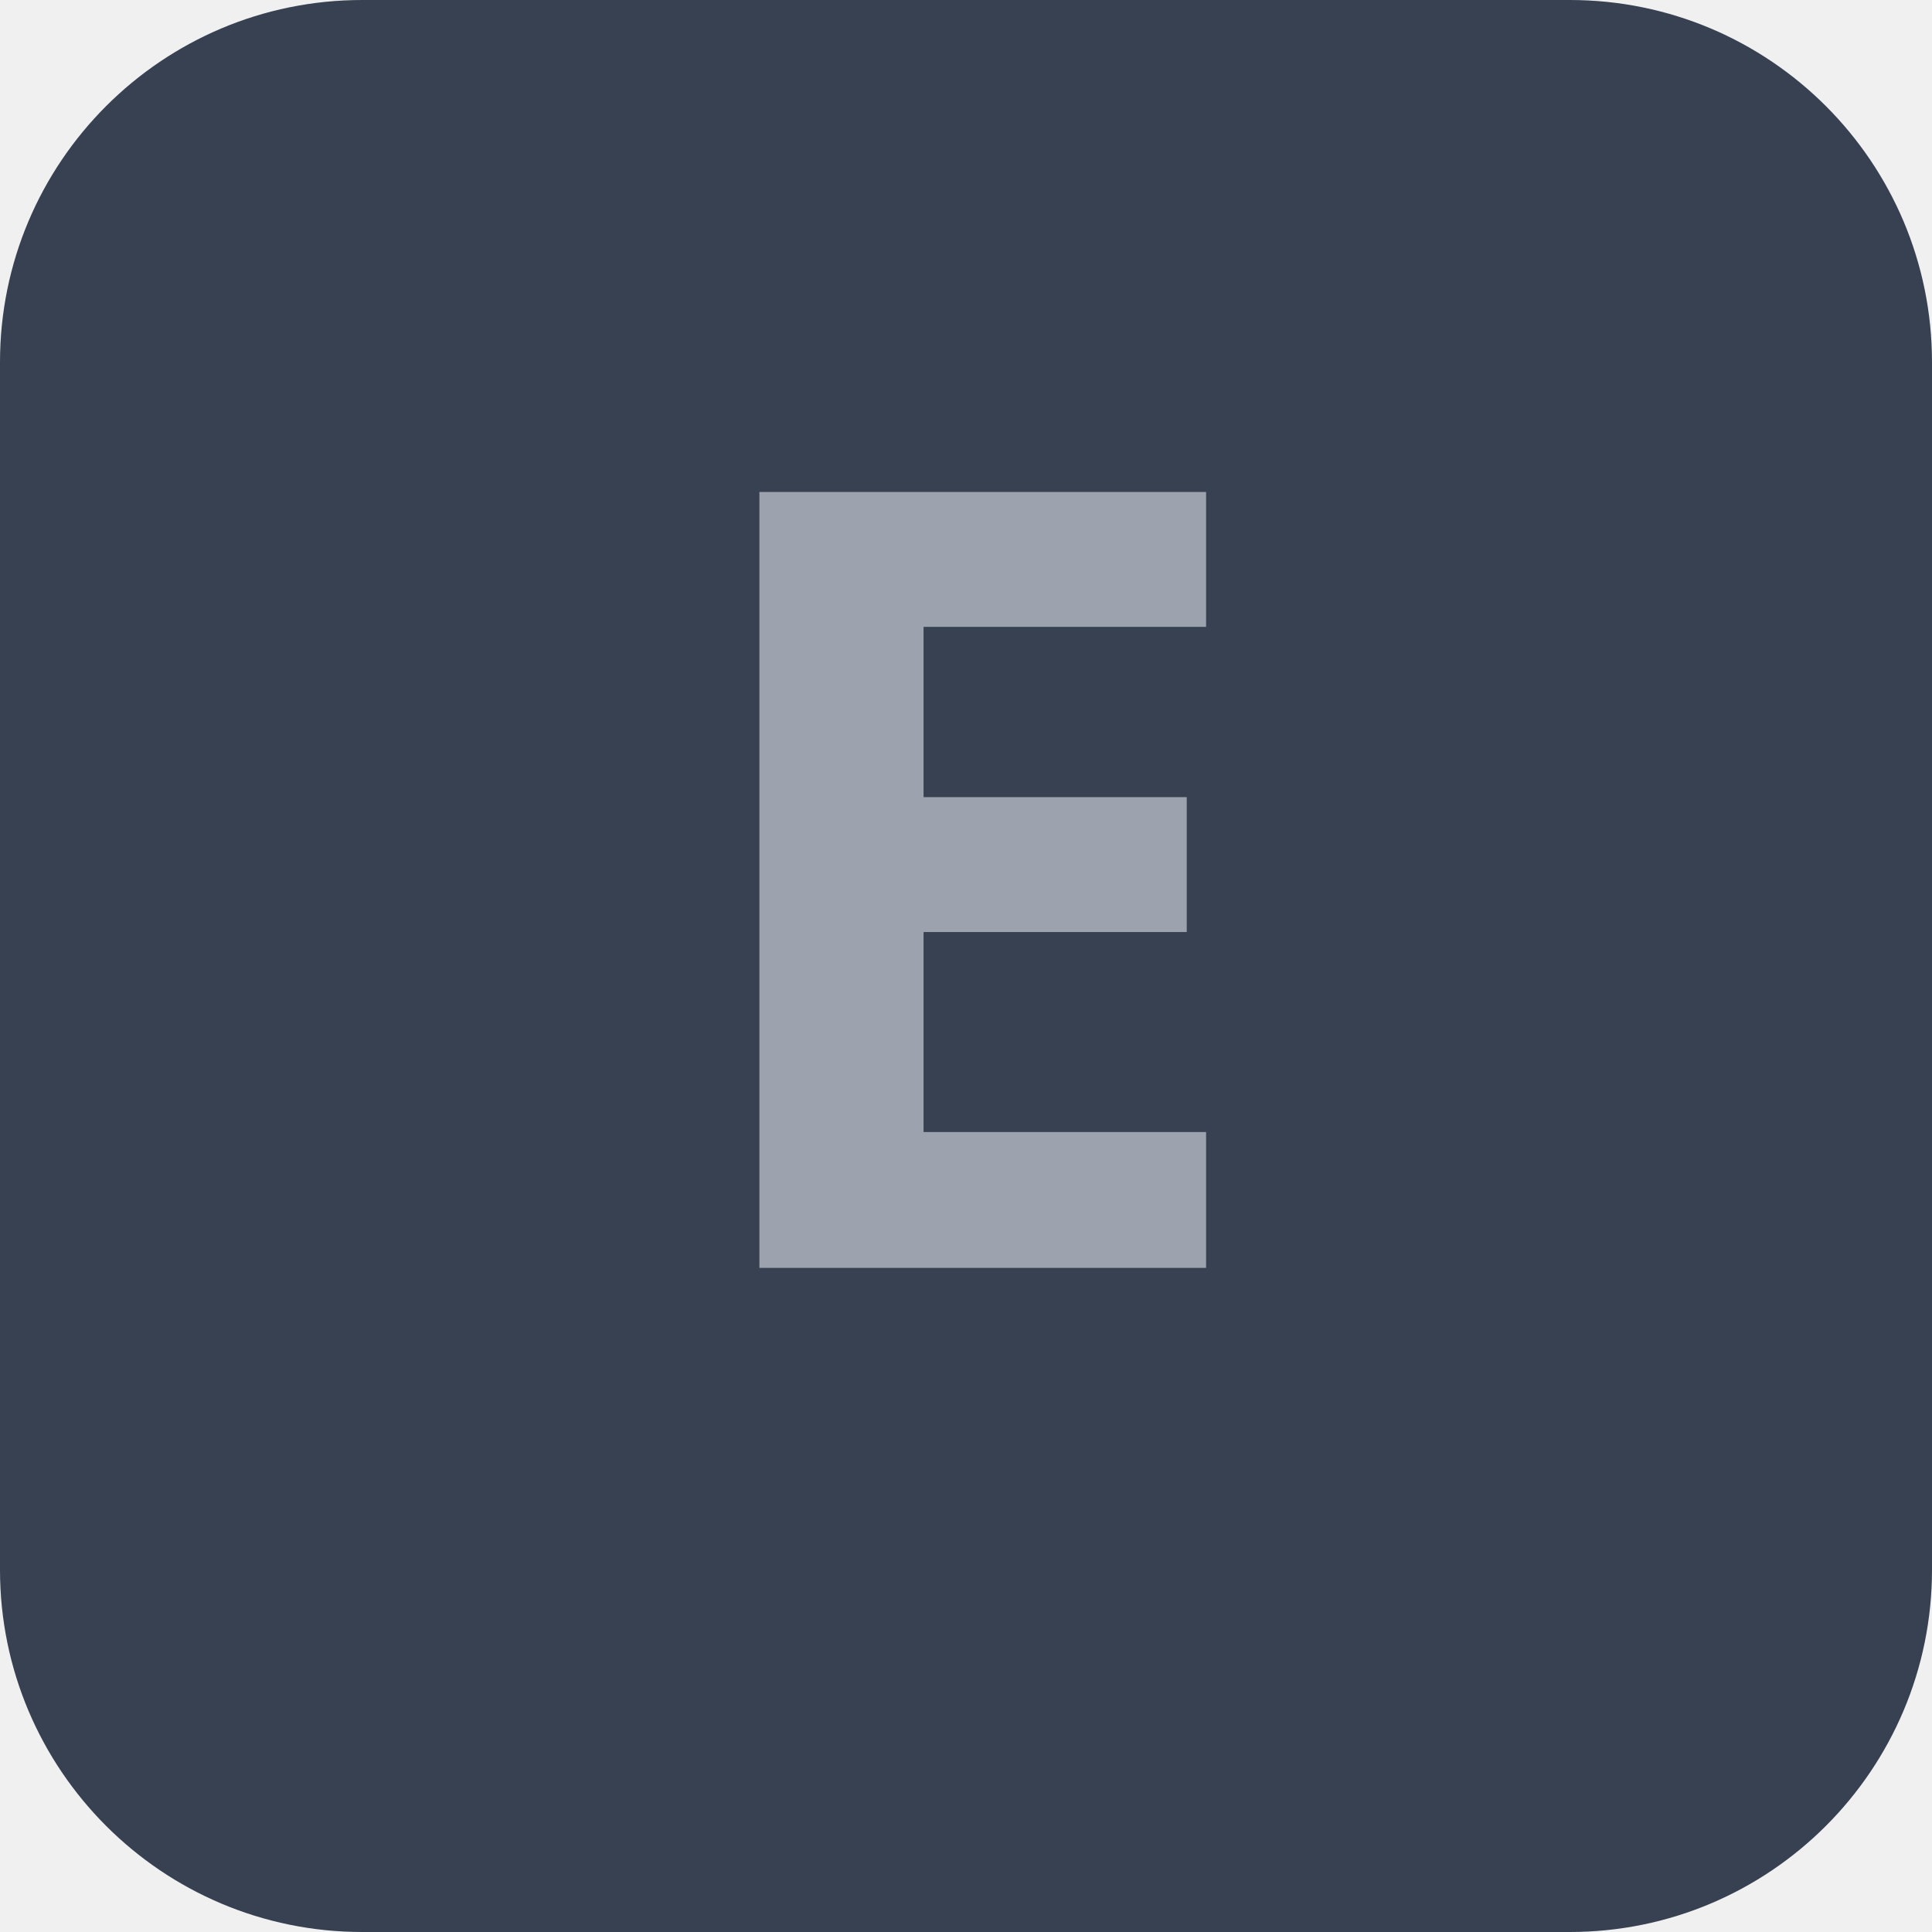
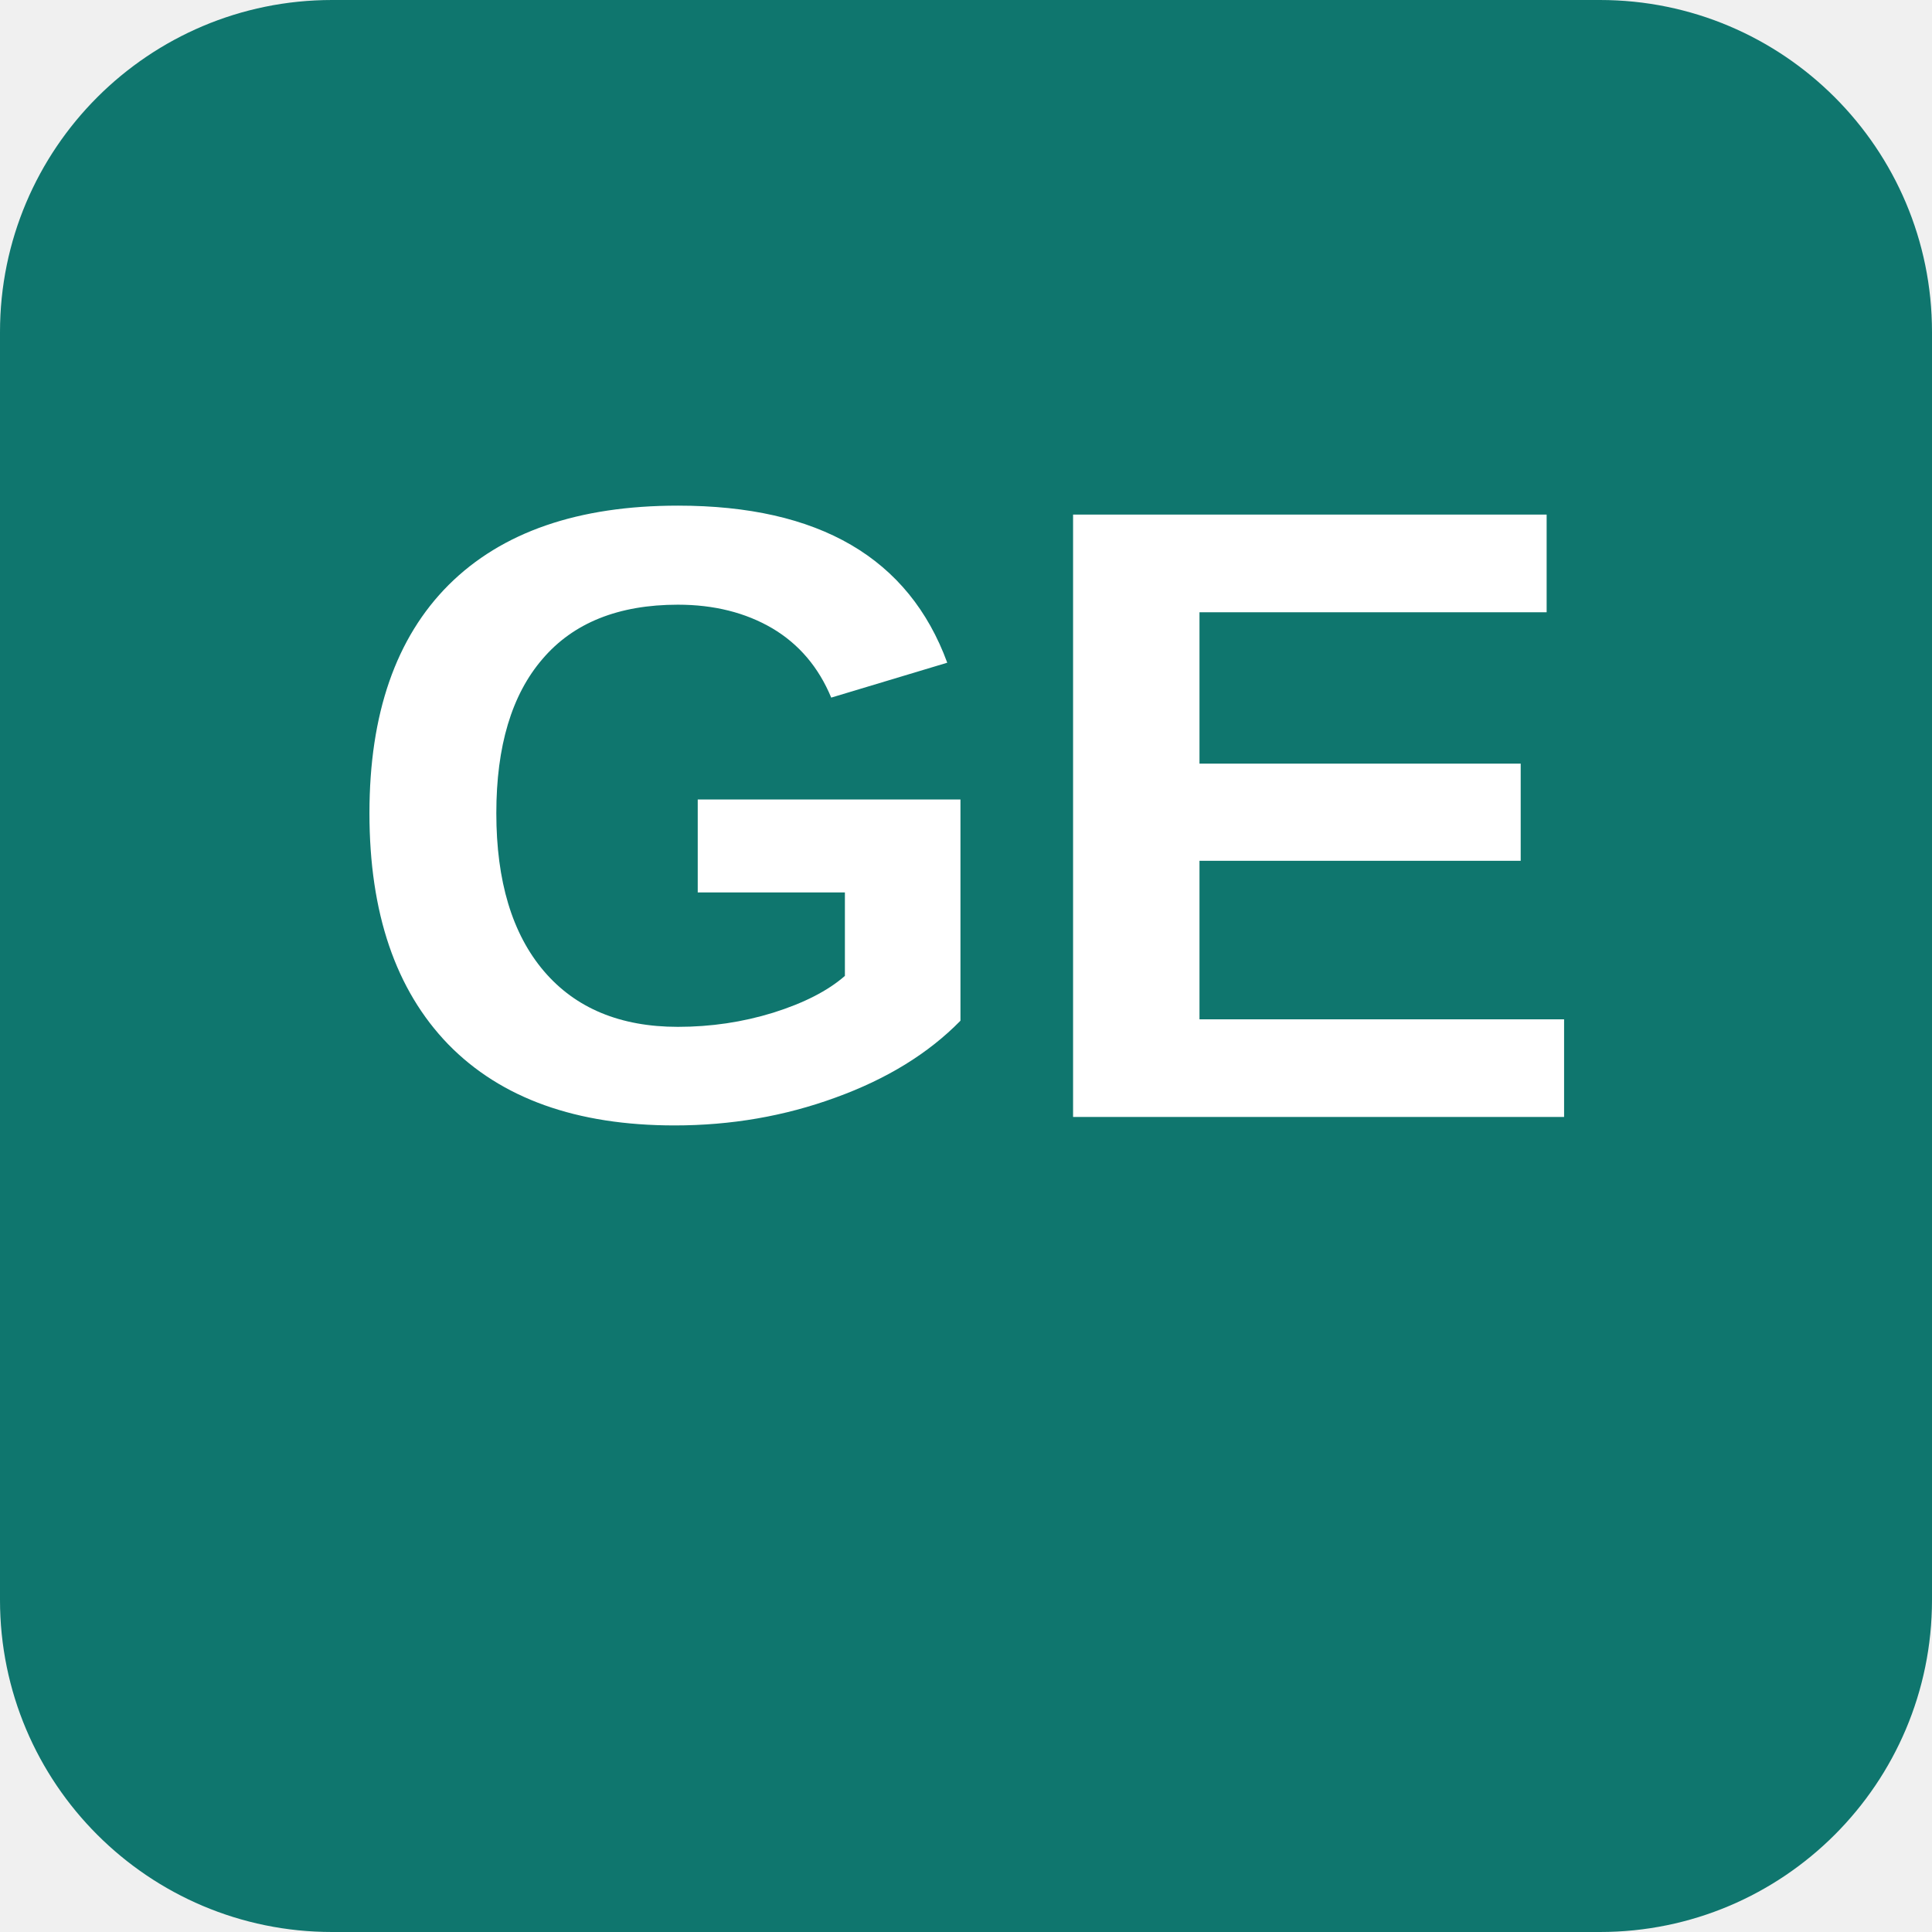
- <svg xmlns="http://www.w3.org/2000/svg" viewBox="0 0 64 64">
-   <rect width="64" height="64" rx="12" fill="#374151" />
-   <text x="32" y="42" font-family="system-ui,sans-serif" font-size="36" font-weight="700" text-anchor="middle" fill="#9CA3AF">E</text>
+ <svg xmlns="http://www.w3.org/2000/svg" viewBox="0 0 64 64" width="64" height="64">
+   <rect width="64" height="64" rx="11" fill="#0F766E" />
+   <text x="32" y="37" font-family="Arial,Helvetica,sans-serif" font-size="29" font-weight="800" text-anchor="middle" fill="#FFFFFF">GE</text>
</svg>
